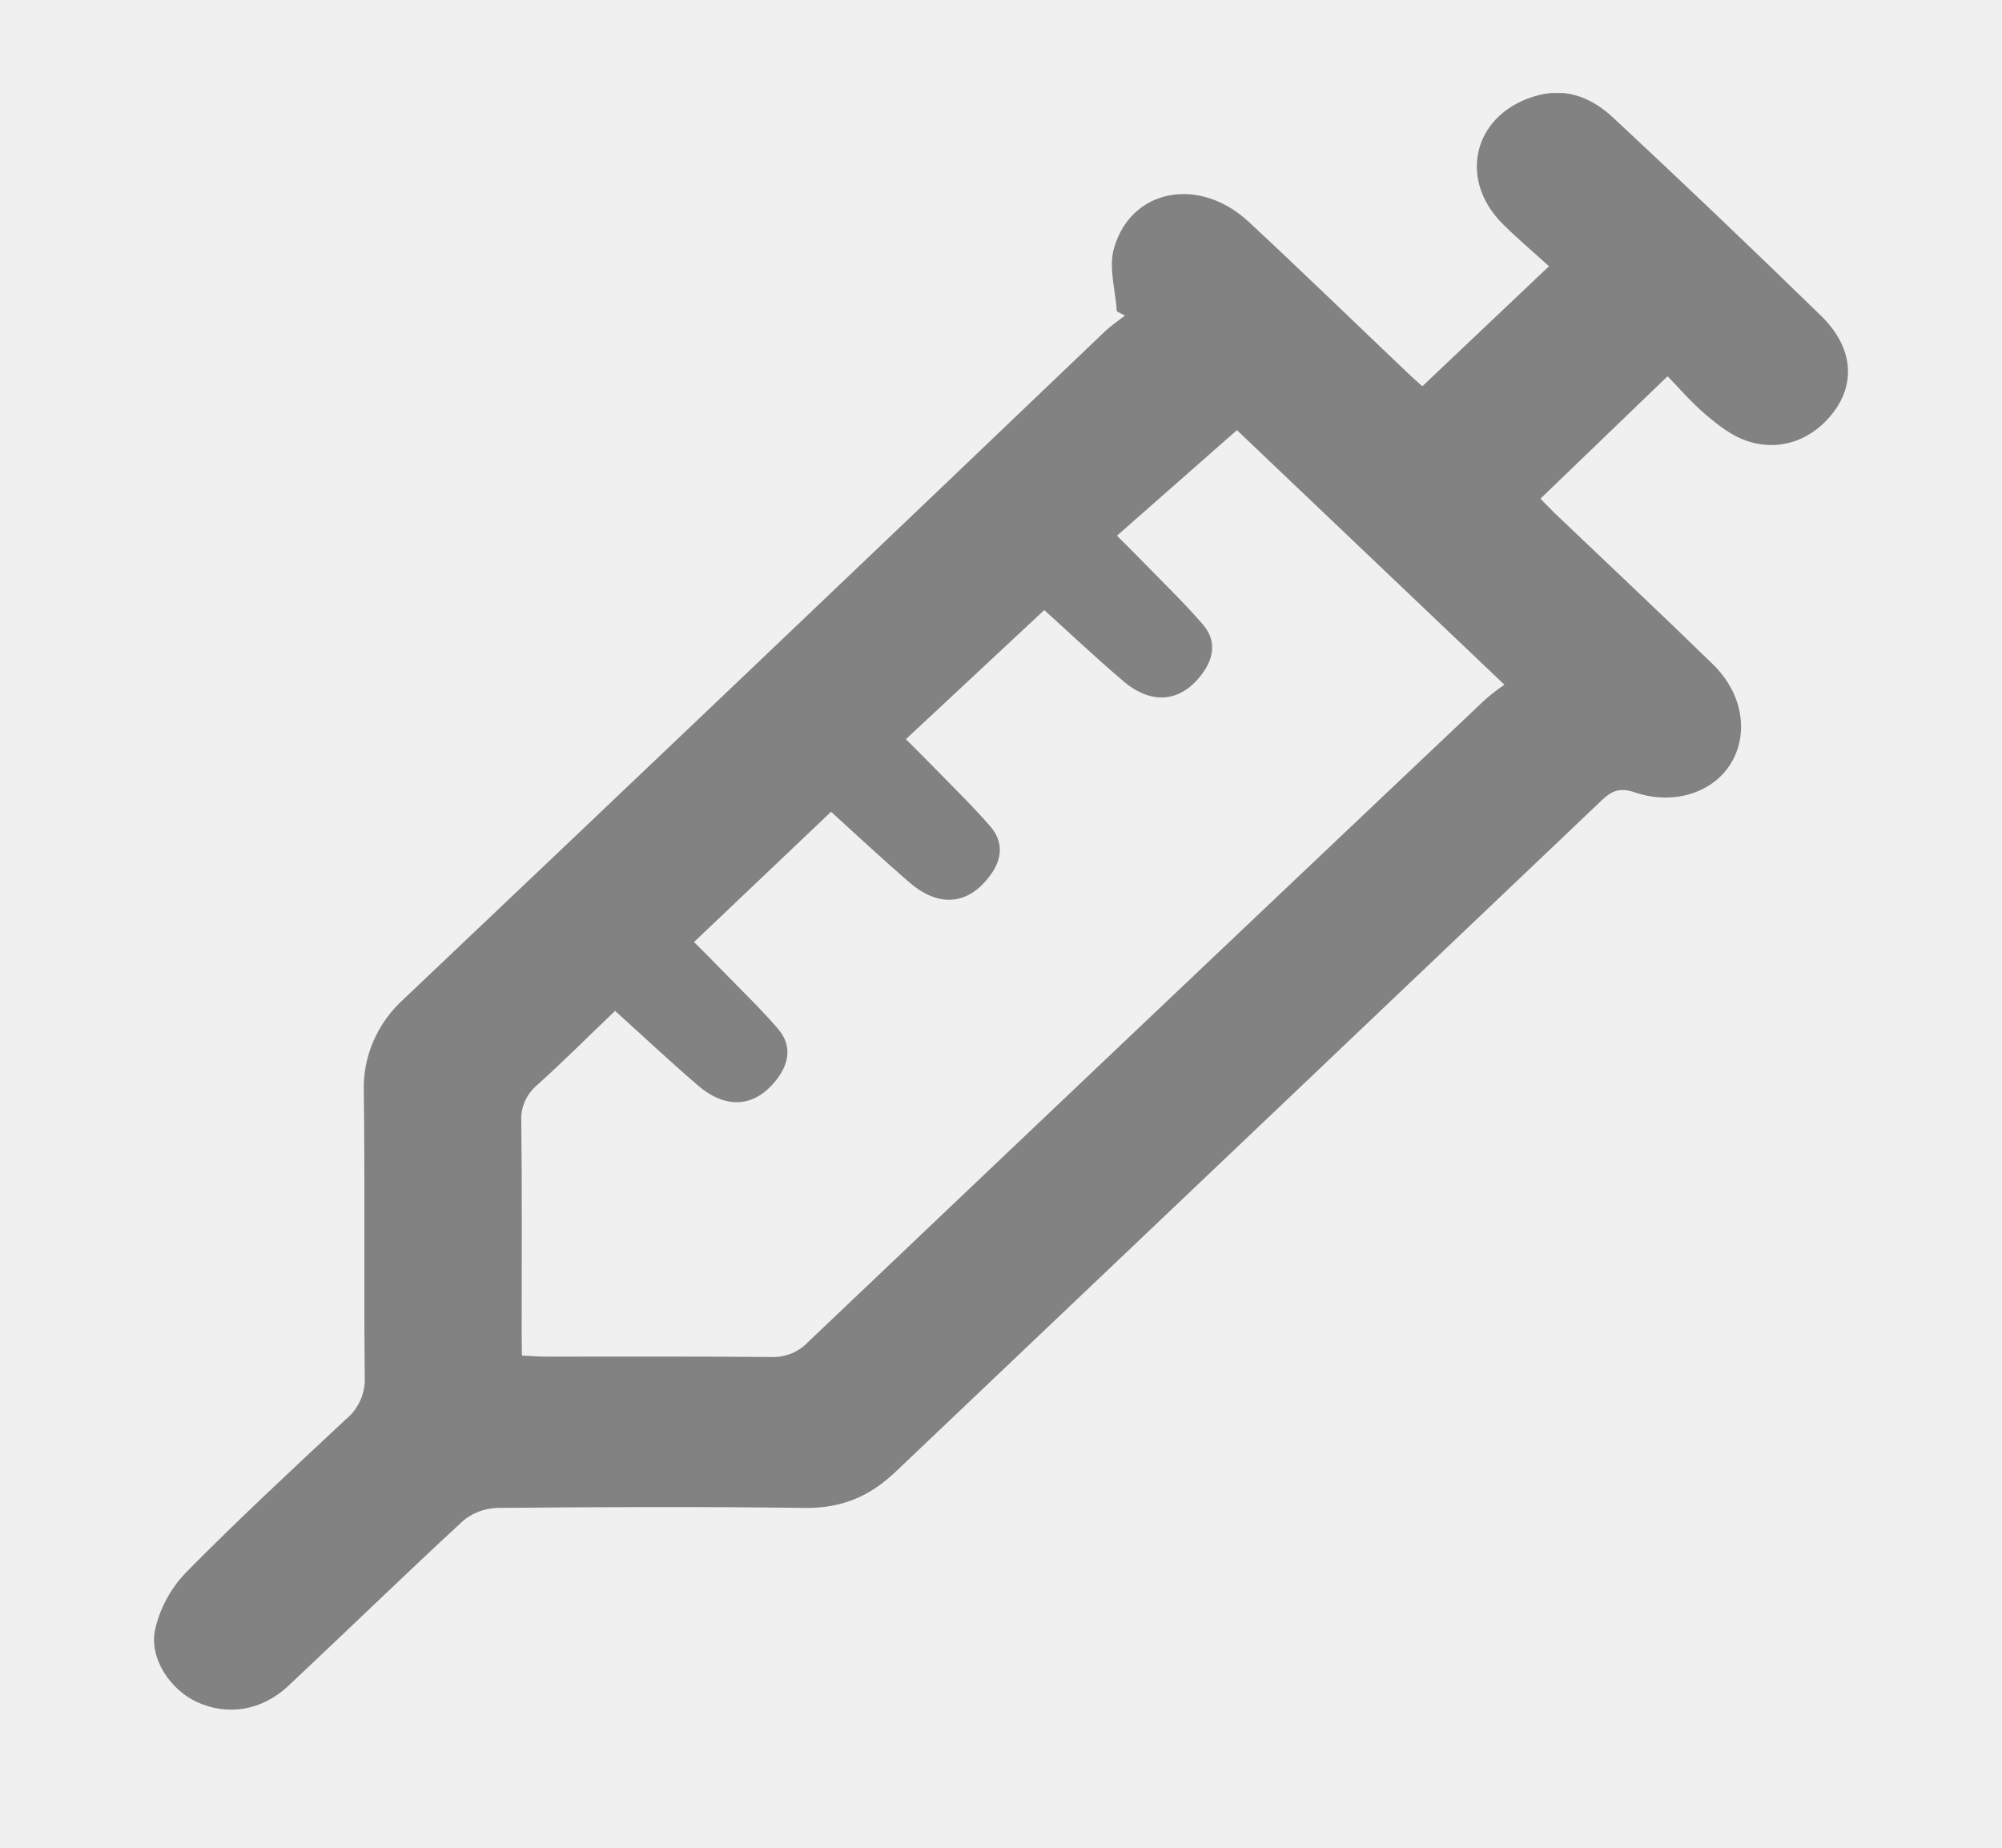
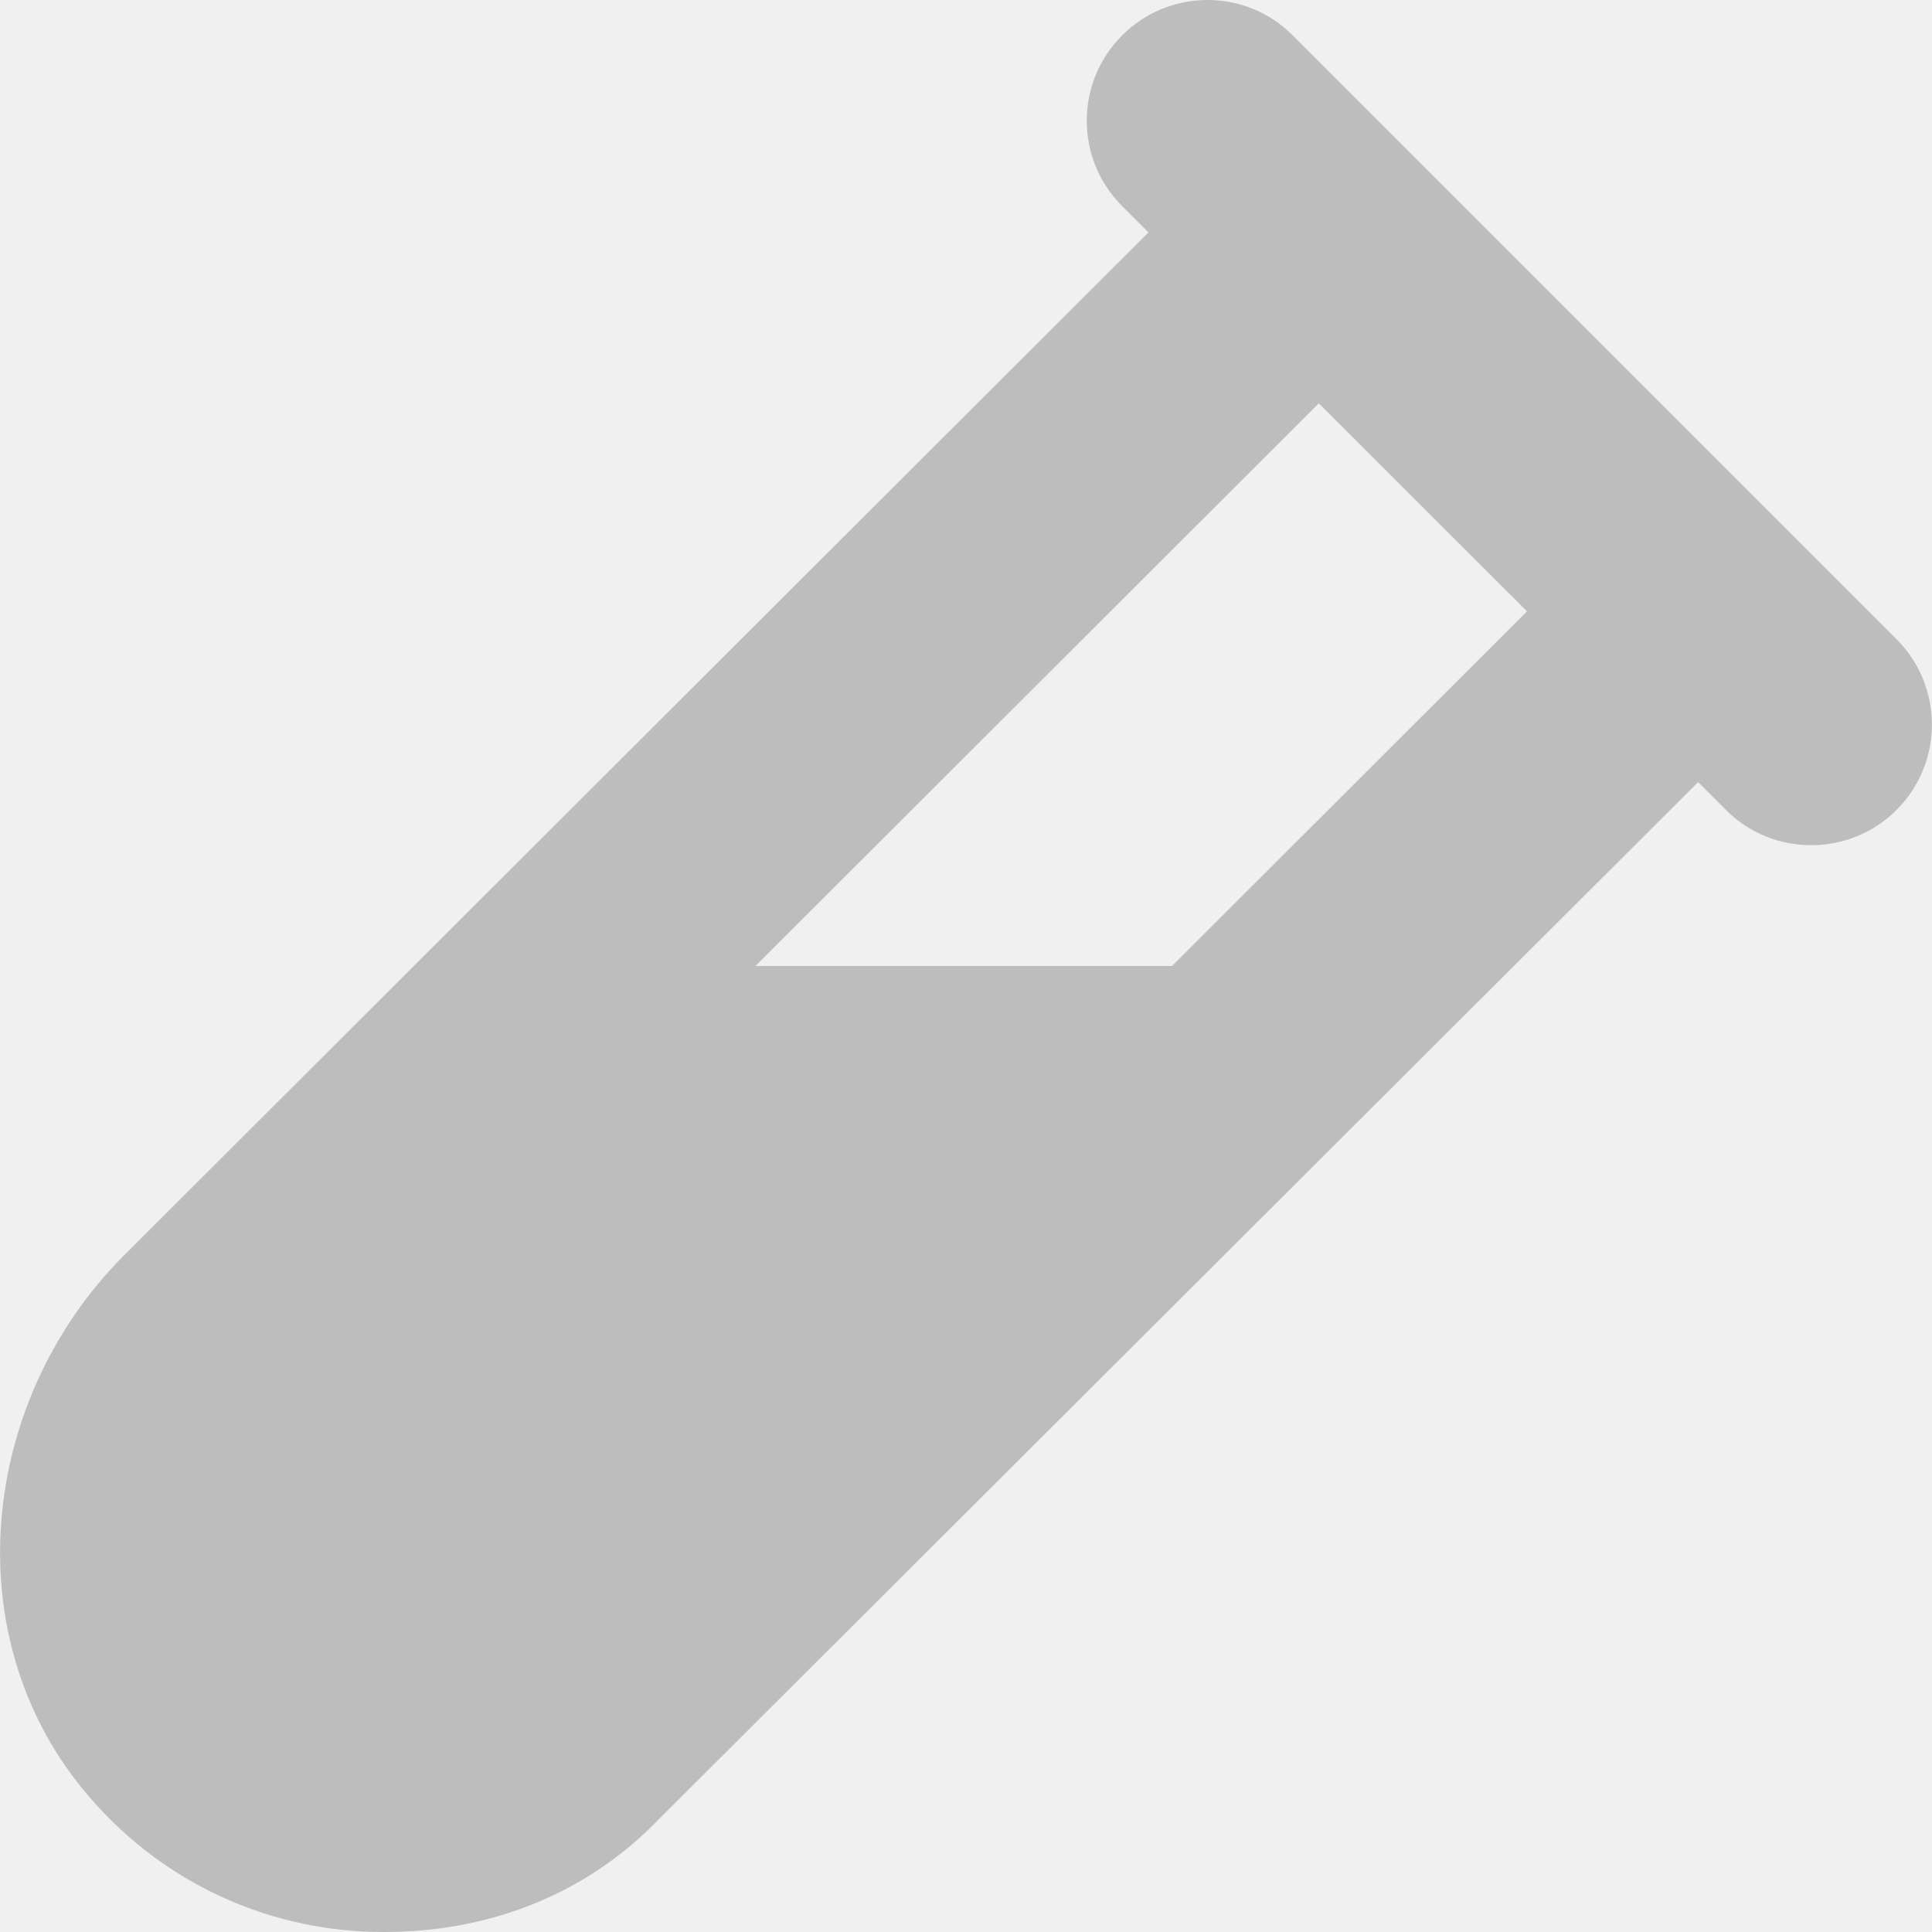
- <svg xmlns="http://www.w3.org/2000/svg" width="26" height="24" viewBox="0 0 26 24" fill="none">
-   <g clip-path="url(#clip0_164_827)">
-     <path d="M14.504 4.044C14.487 3.77 14.396 3.477 14.467 3.226C14.687 2.451 15.573 2.283 16.217 2.881C16.907 3.523 17.586 4.182 18.27 4.833C18.343 4.904 18.421 4.97 18.472 5.017C19.023 4.496 19.561 3.985 20.117 3.458C19.927 3.285 19.715 3.107 19.516 2.909C18.912 2.306 19.153 1.449 19.982 1.236C20.368 1.136 20.691 1.287 20.949 1.527C21.859 2.375 22.759 3.233 23.649 4.101C24.041 4.482 24.098 4.923 23.853 5.295C23.581 5.703 23.123 5.884 22.67 5.721C22.481 5.654 22.31 5.519 22.156 5.389C21.971 5.233 21.814 5.048 21.657 4.887L20.006 6.477C20.055 6.527 20.124 6.6 20.196 6.67C20.879 7.322 21.568 7.968 22.244 8.627C22.871 9.236 22.665 10.162 21.859 10.337C21.654 10.377 21.442 10.363 21.245 10.296C21.048 10.228 20.943 10.261 20.804 10.393C17.749 13.3 14.693 16.207 11.635 19.113C11.29 19.442 10.927 19.593 10.441 19.586C9.111 19.568 7.78 19.574 6.45 19.586C6.286 19.593 6.129 19.654 6.007 19.76C5.245 20.464 4.501 21.188 3.744 21.898C3.399 22.221 2.955 22.29 2.557 22.107C2.212 21.948 1.932 21.537 2.015 21.163C2.077 20.891 2.212 20.639 2.408 20.432C3.083 19.747 3.789 19.091 4.493 18.434C4.575 18.366 4.639 18.281 4.681 18.186C4.723 18.091 4.742 17.988 4.737 17.885C4.724 16.654 4.741 15.422 4.725 14.19C4.716 13.963 4.757 13.737 4.848 13.527C4.938 13.317 5.074 13.128 5.248 12.972C8.286 10.091 11.319 7.203 14.346 4.308C14.427 4.231 14.519 4.168 14.61 4.099L14.504 4.044ZM6.778 17.607C6.904 17.613 6.997 17.621 7.091 17.621C8.068 17.621 9.043 17.617 10.019 17.626C10.108 17.629 10.197 17.613 10.278 17.58C10.36 17.546 10.434 17.496 10.493 17.433C13.42 14.649 16.349 11.869 19.283 9.091C19.363 9.02 19.448 8.955 19.538 8.894L16.064 5.587L14.506 6.958C14.635 7.087 14.755 7.205 14.871 7.325C15.124 7.586 15.389 7.84 15.623 8.113C15.785 8.3 15.775 8.517 15.633 8.723C15.361 9.117 14.972 9.172 14.591 8.849C14.227 8.541 13.882 8.213 13.562 7.924L11.765 9.601C11.88 9.718 12.006 9.841 12.129 9.967C12.376 10.222 12.632 10.468 12.862 10.735C13.031 10.931 13.02 11.155 12.862 11.367C12.583 11.751 12.201 11.796 11.815 11.465C11.456 11.156 11.111 10.832 10.793 10.544L9.013 12.236C9.124 12.346 9.256 12.477 9.384 12.61C9.624 12.857 9.874 13.097 10.099 13.357C10.271 13.553 10.263 13.775 10.11 13.989C9.834 14.377 9.448 14.428 9.065 14.099C8.704 13.79 8.359 13.465 7.988 13.13C7.643 13.459 7.321 13.783 6.981 14.089C6.91 14.148 6.854 14.222 6.817 14.304C6.781 14.387 6.764 14.476 6.77 14.565C6.781 15.477 6.775 16.39 6.775 17.302L6.778 17.607Z" fill="#828282" />
-   </g>
-   <defs>
-     <clipPath id="clip0_164_827">
-       <rect width="22" height="21" fill="white" transform="translate(2 1.20752)" />
-     </clipPath>
-   </defs>
+ <svg xmlns="http://www.w3.org/2000/svg" width="23" height="23" viewBox="0 0 23 23" fill="none">
+   <path d="M22.578 7.61L15.39 0.422C15.112 0.14 14.743 0 14.375 0C14.007 0 13.639 0.14 13.359 0.421C12.797 0.983 12.797 1.892 13.359 2.454L13.672 2.767L1.48 14.941C-0.26 16.682 -0.547 19.523 1.059 21.387C1.98 22.461 3.268 23 4.56 23H4.58C5.765 23 6.949 22.591 7.854 21.647L20.216 9.311L20.547 9.642C20.826 9.923 21.194 10.062 21.562 10.062C21.931 10.062 22.298 9.922 22.579 9.641C23.139 9.079 23.139 8.171 22.578 7.61ZM13.953 11.5H8.993L15.7 4.802L18.179 7.278L13.953 11.5Z" fill="#BDBDBD" />
</svg>
